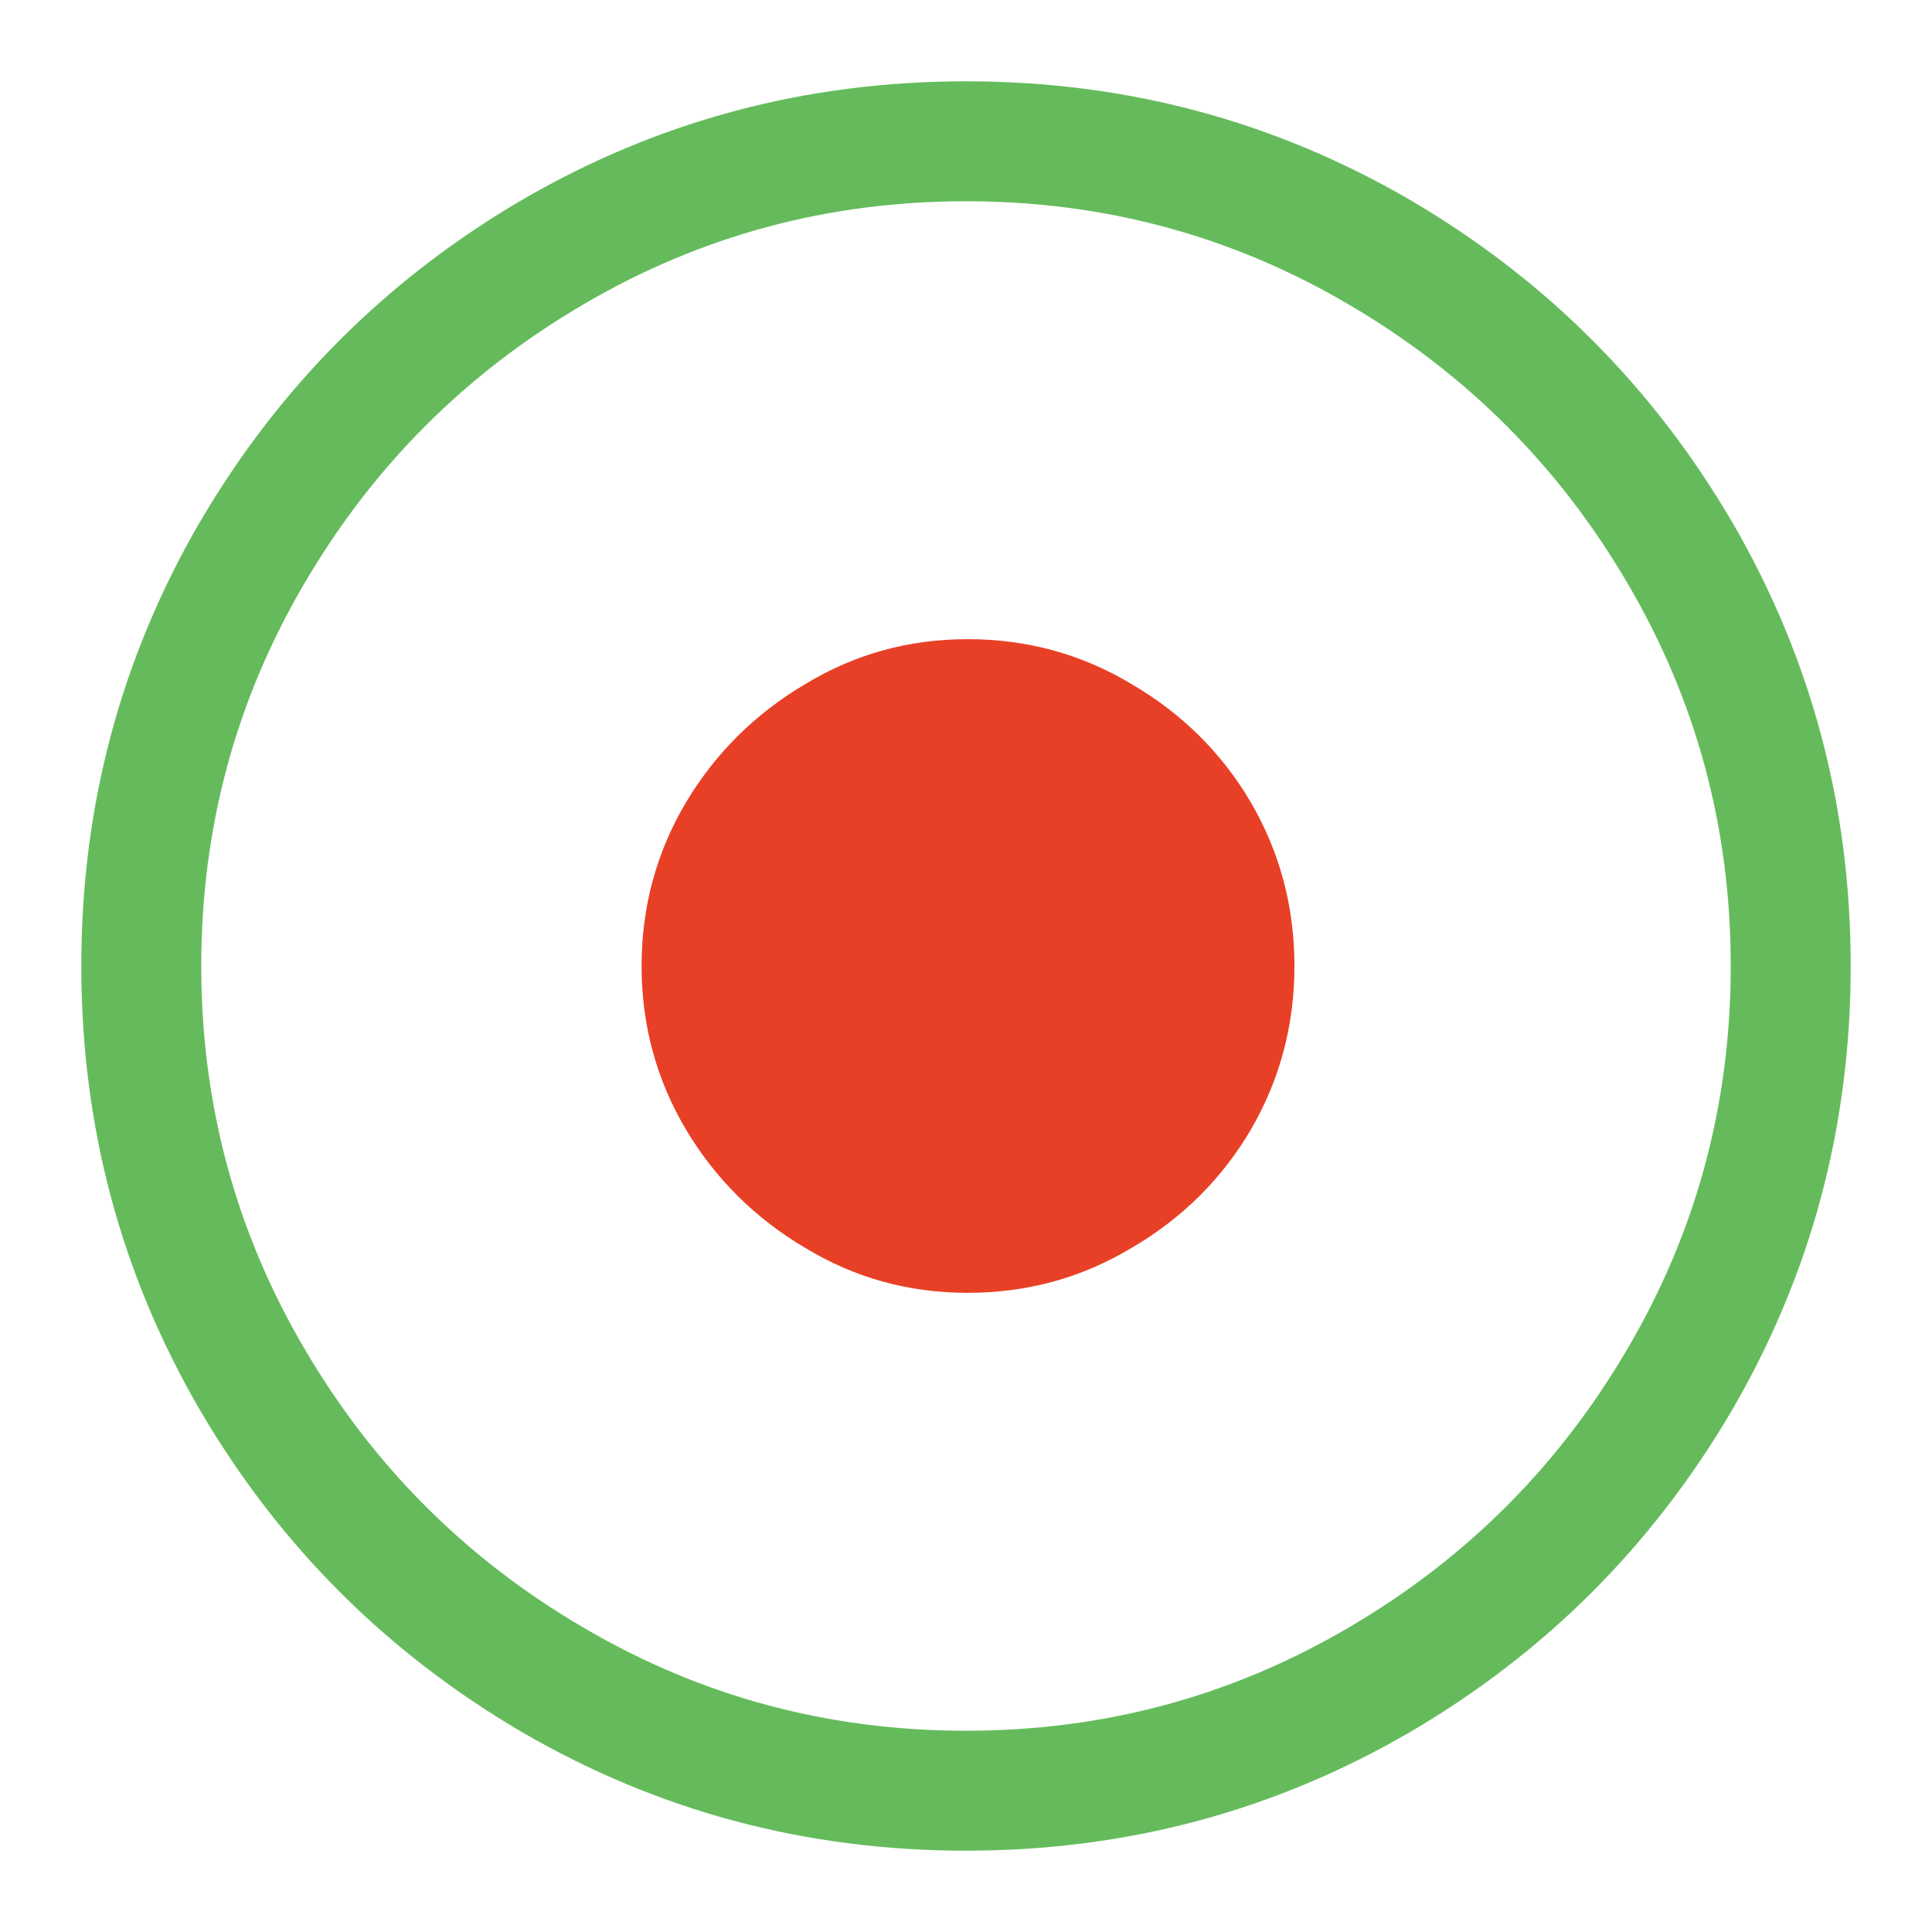
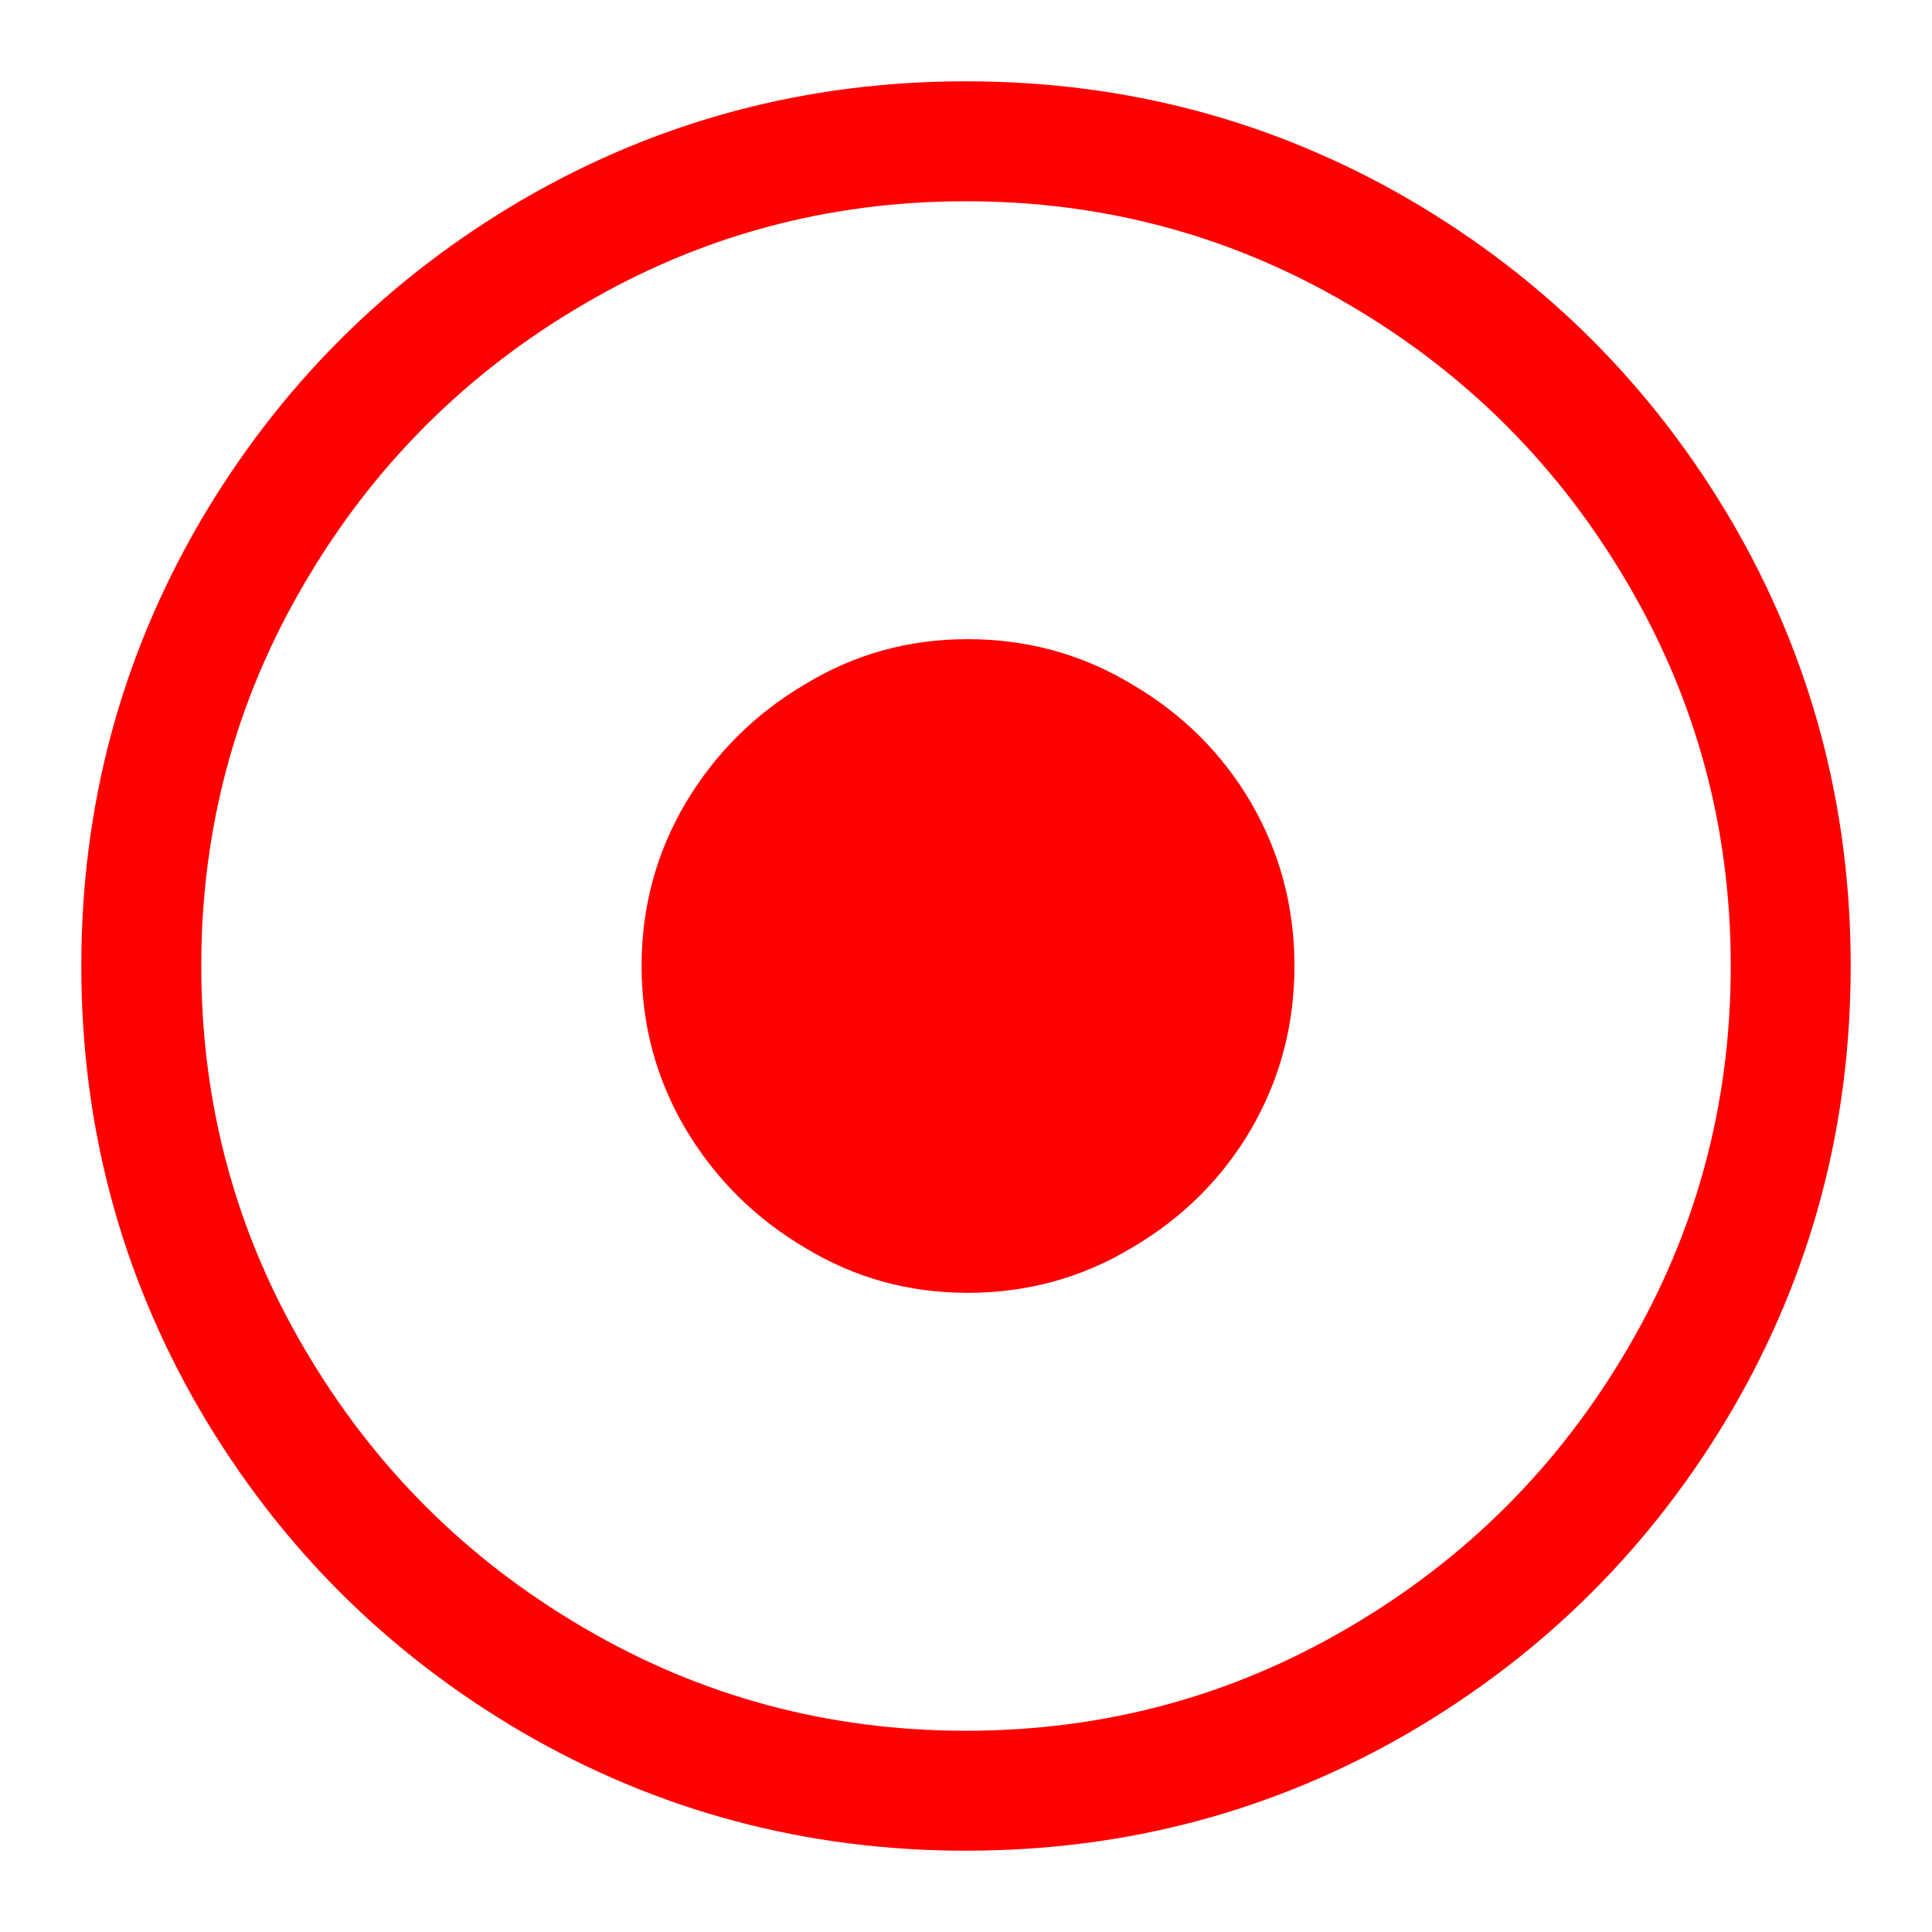
<svg xmlns="http://www.w3.org/2000/svg" width="24" height="24">
  <rect width="24" height="24" opacity="0" />
  <g>
-     <path d="M12.02 7.94Q10.92 7.94 10 8.5Q9.07 9.05 8.52 9.97Q7.97 10.9 7.97 12Q7.97 13.1 8.52 14.03Q9.07 14.95 10 15.5Q10.92 16.06 12.02 16.06Q13.13 16.06 14.06 15.5Q15 14.95 15.54 14.03Q16.08 13.1 16.08 12Q16.08 10.9 15.54 9.97Q15 9.05 14.06 8.5Q13.13 7.94 12.02 7.94Z" fill="rgba(232,64,38,1)" />
-   </g>
-   <g>
-     <path d="M12 22.99Q14.98 22.99 17.51 21.52Q20.04 20.04 21.52 17.51Q22.99 14.98 22.99 12Q22.99 9.02 21.52 6.49Q20.04 3.96 17.51 2.48Q14.98 1.01 12 1.01Q9.02 1.01 6.49 2.48Q3.96 3.96 2.48 6.49Q1.01 9.02 1.01 12Q1.01 14.98 2.48 17.51Q3.96 20.04 6.49 21.52Q9.02 22.99 12 22.99ZM12 2.5Q14.57 2.5 16.75 3.78Q18.94 5.06 20.22 7.25Q21.5 9.43 21.5 12Q21.5 14.57 20.22 16.75Q18.94 18.94 16.75 20.22Q14.57 21.5 12 21.5Q9.43 21.5 7.25 20.22Q5.06 18.94 3.78 16.75Q2.5 14.57 2.5 12Q2.5 9.43 3.78 7.25Q5.06 5.06 7.25 3.78Q9.43 2.5 12 2.5Z" fill="rgba(101,187,92,1)" />
+     <path d="M12 22.99Q14.98 22.99 17.51 21.52Q20.04 20.04 21.52 17.51Q22.99 14.98 22.99 12Q22.99 9.02 21.52 6.49Q20.04 3.96 17.51 2.48Q14.98 1.01 12 1.01Q9.02 1.01 6.49 2.48Q3.96 3.96 2.48 6.49Q1.01 9.02 1.01 12Q1.01 14.98 2.48 17.51Q3.96 20.04 6.49 21.52Q9.02 22.99 12 22.99ZM12 2.5Q14.57 2.5 16.75 3.78Q18.94 5.06 20.22 7.25Q21.5 9.43 21.5 12Q21.5 14.57 20.22 16.75Q18.94 18.94 16.75 20.22Q14.57 21.5 12 21.5Q9.43 21.5 7.25 20.22Q5.06 18.94 3.78 16.75Q2.5 14.57 2.5 12Q2.5 9.43 3.78 7.25Q5.06 5.06 7.25 3.78Q9.43 2.5 12 2.5Z" fill="rgba(255,0,0,1)" />
+     <path d="M12.02 7.94Q10.92 7.94 10 8.5Q9.07 9.05 8.52 9.97Q7.97 10.9 7.97 12Q7.97 13.1 8.52 14.03Q9.07 14.95 10 15.5Q10.92 16.06 12.02 16.06Q13.13 16.06 14.06 15.5Q15 14.95 15.54 14.03Q16.08 13.1 16.08 12Q16.08 10.9 15.54 9.97Q15 9.05 14.06 8.5Q13.13 7.94 12.02 7.94Z" fill="rgba(255,0,0,1)" />
  </g>
</svg>
